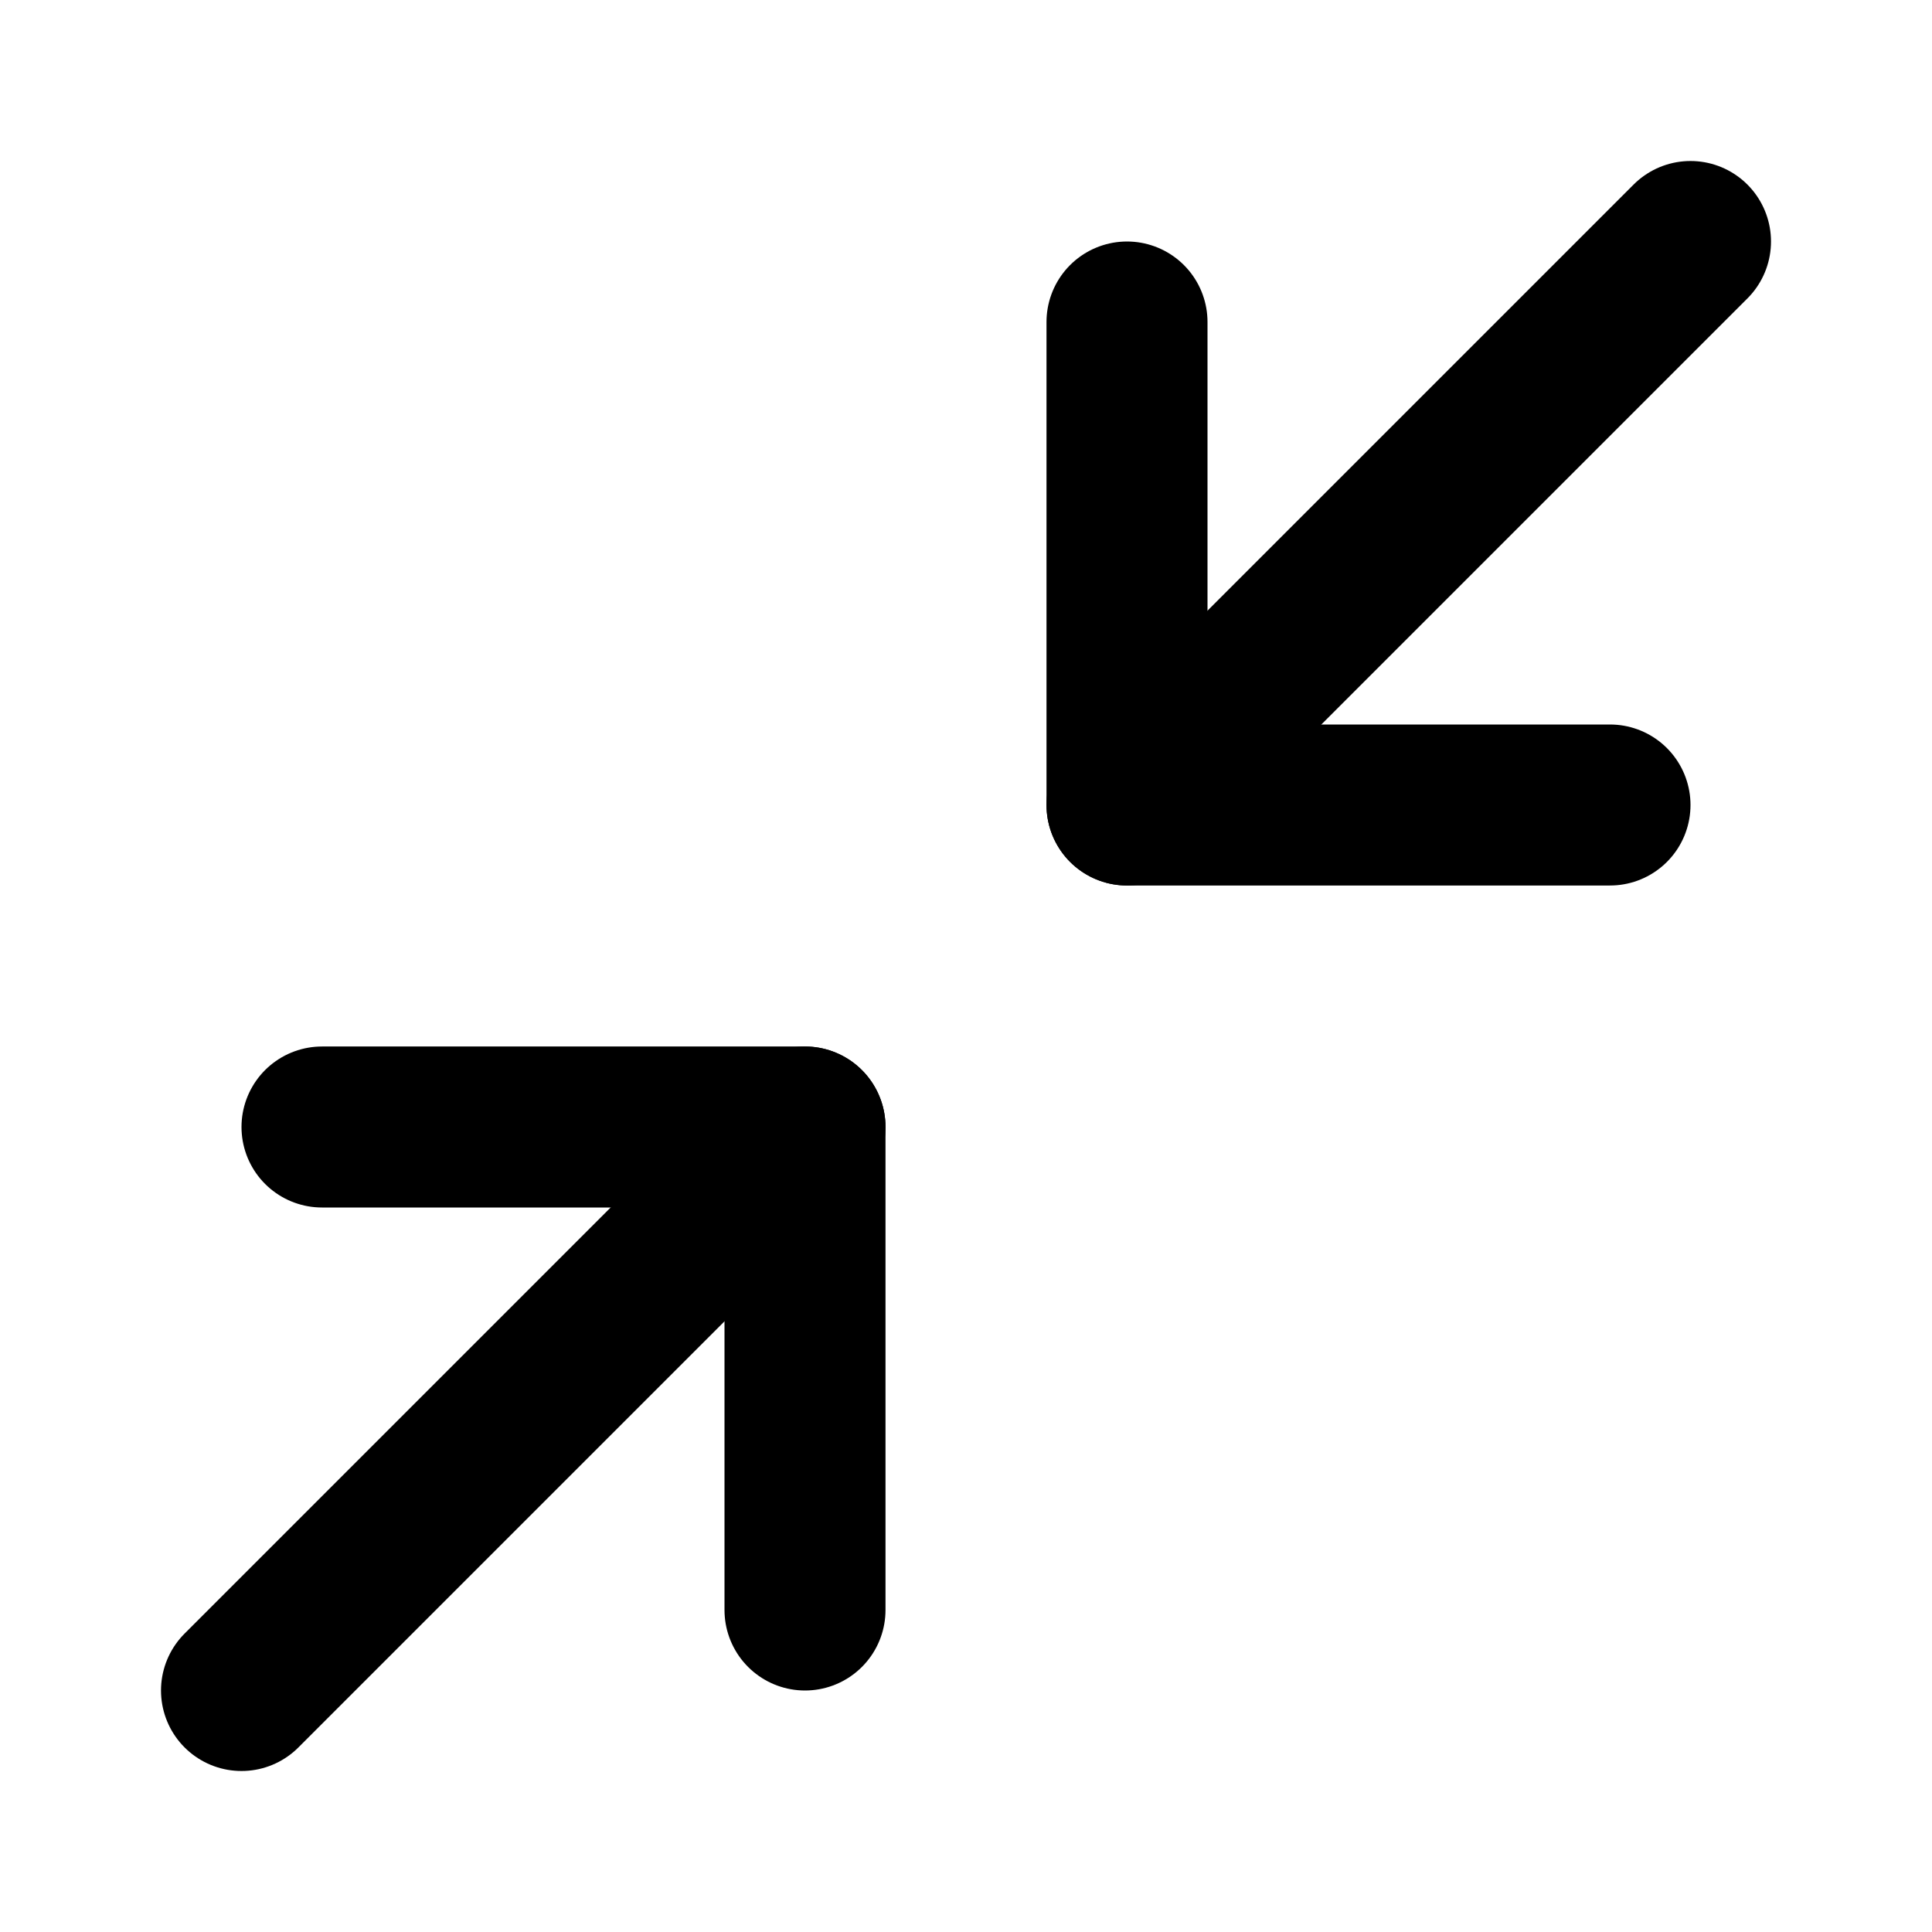
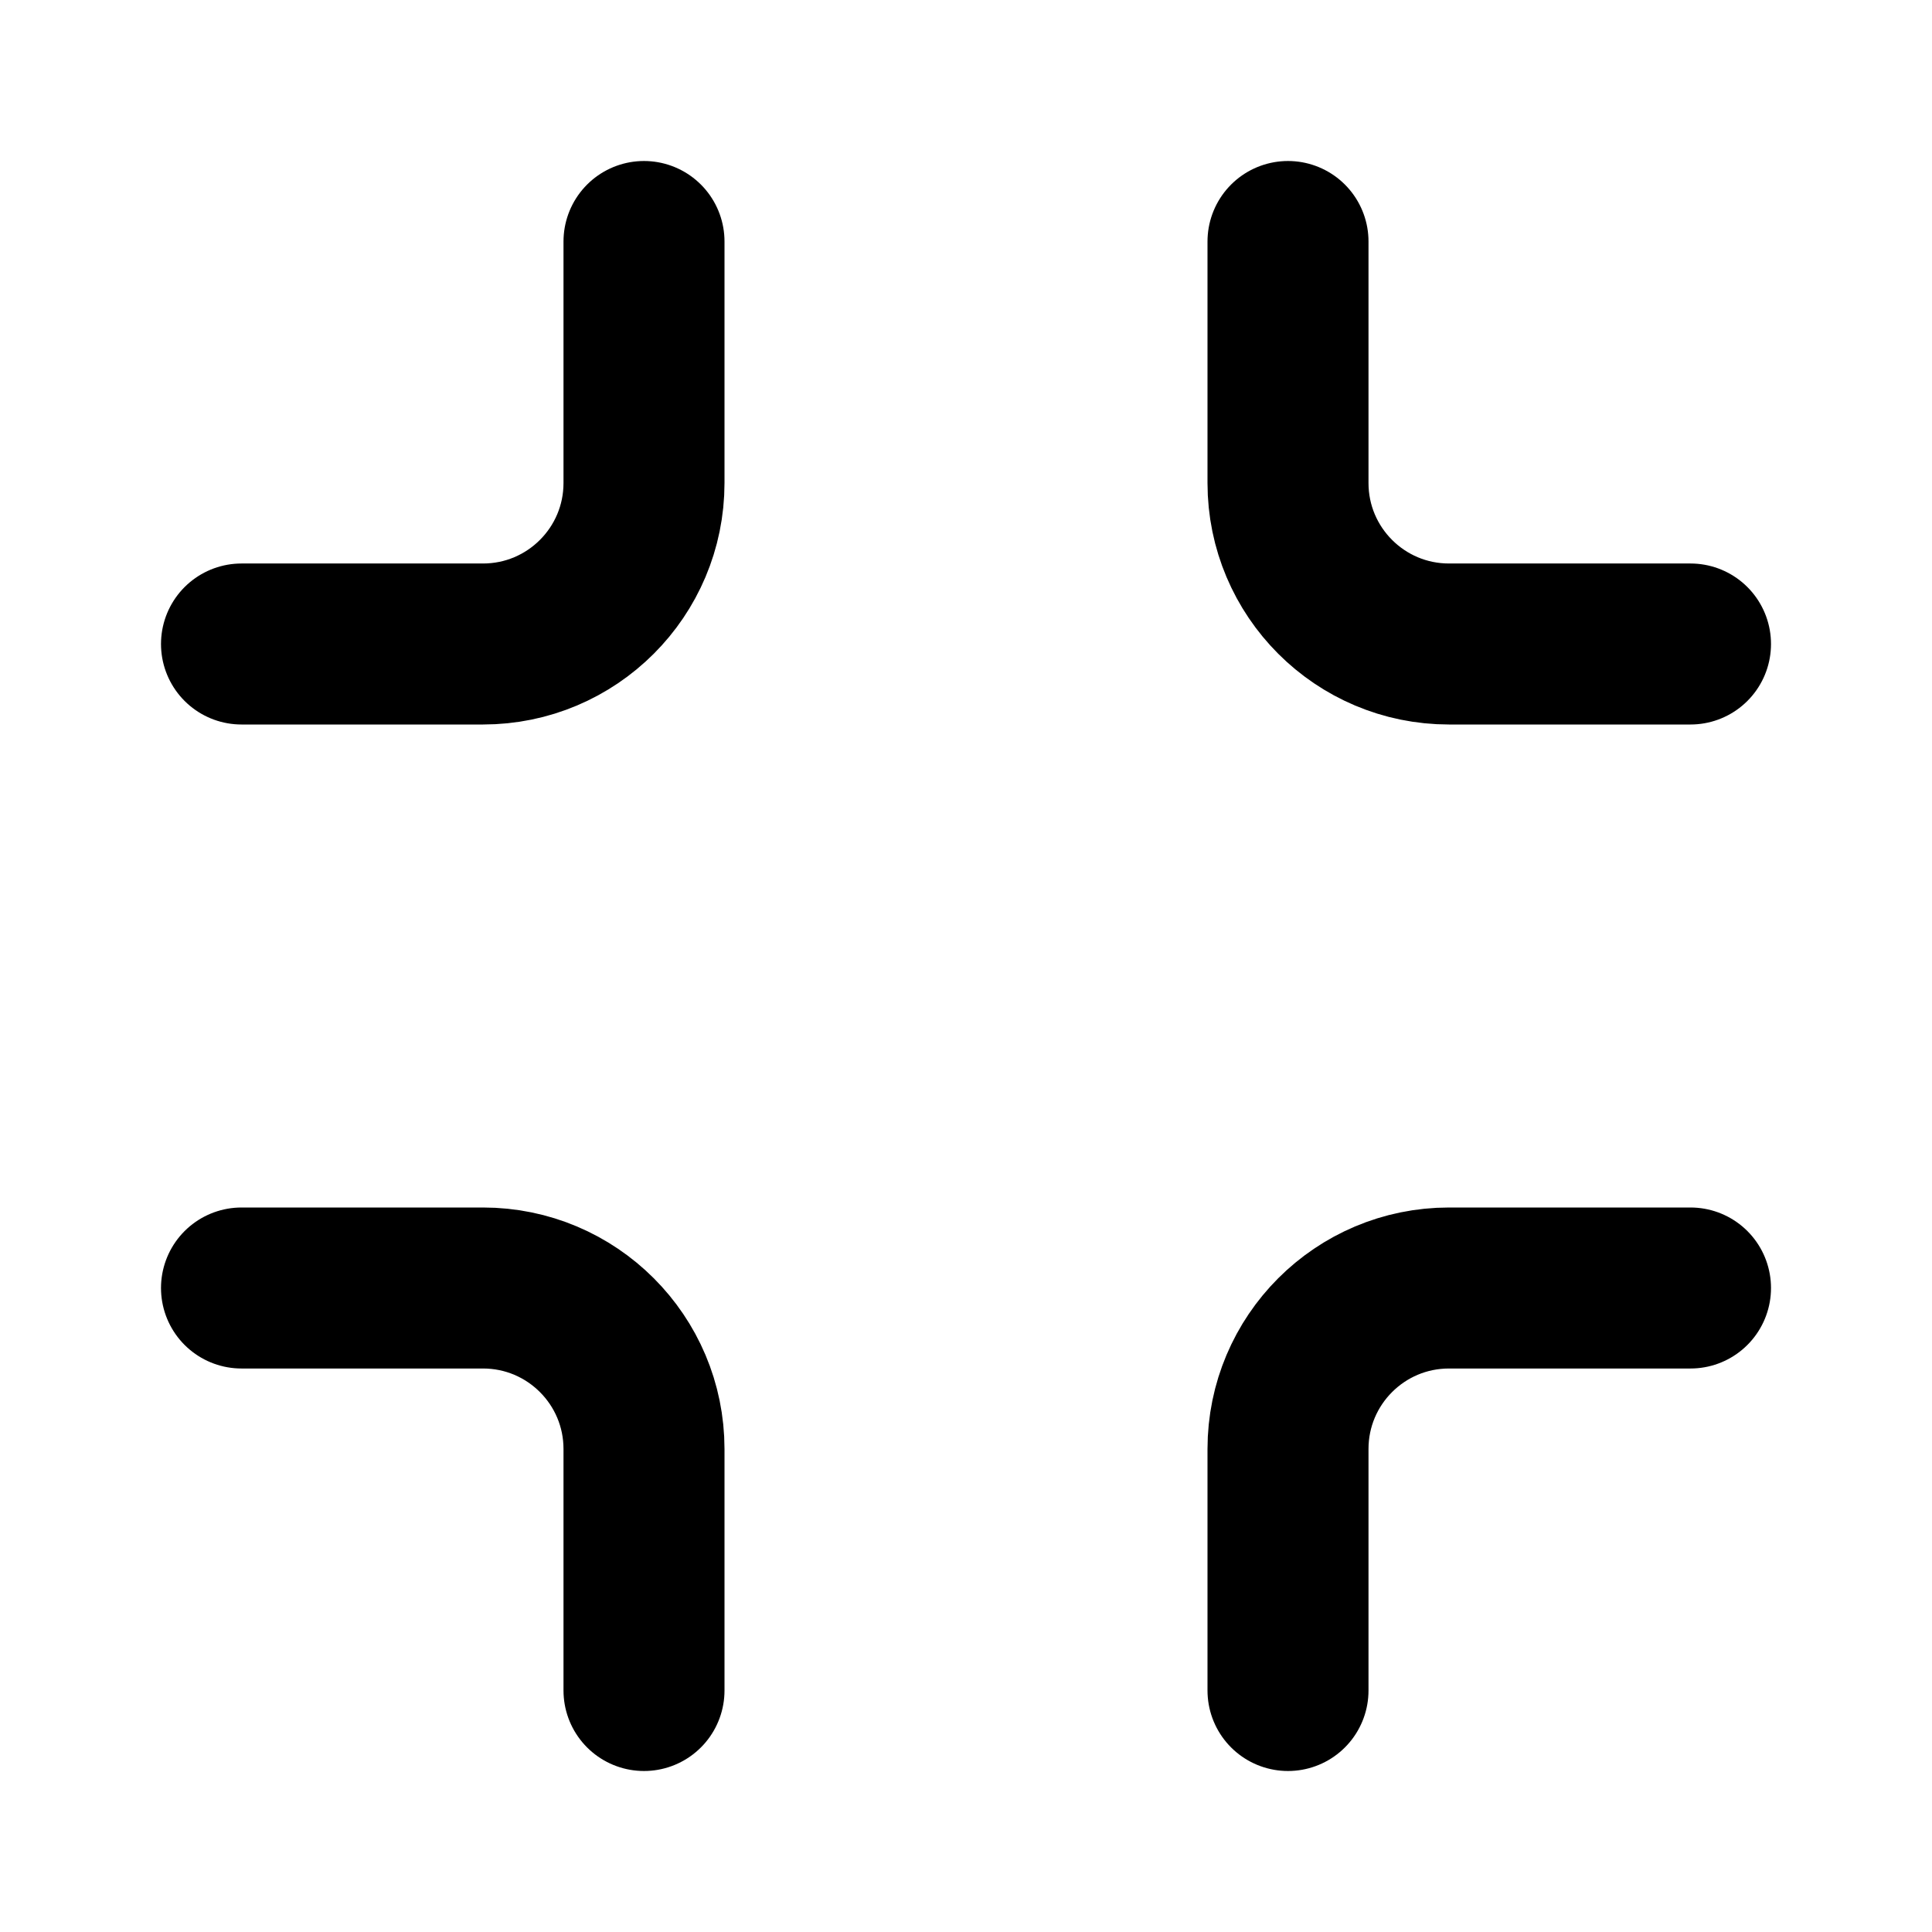
- <svg xmlns="http://www.w3.org/2000/svg" width="24" height="24" viewBox="0 0 24 24" fill="none" stroke="#000000" stroke-width="2" stroke-linecap="round" stroke-linejoin="round" class="lucide lucide-minimize2-icon lucide-minimize-2">
-   <path d="m14 10 7-7" />
-   <path d="M20 10h-6V4" />
-   <path d="m3 21 7-7" />
-   <path d="M4 14h6v6" />
+ <svg xmlns="http://www.w3.org/2000/svg" width="24" height="24" viewBox="0 0 24 24" fill="none" stroke="#000000" stroke-width="2" stroke-linecap="round" stroke-linejoin="round" class="lucide lucide-minimize-icon lucide-minimize">
+   <path d="M8 3v3a2 2 0 0 1-2 2H3" />
+   <path d="M21 8h-3a2 2 0 0 1-2-2V3" />
+   <path d="M3 16h3a2 2 0 0 1 2 2v3" />
+   <path d="M16 21v-3a2 2 0 0 1 2-2h3" />
</svg>
